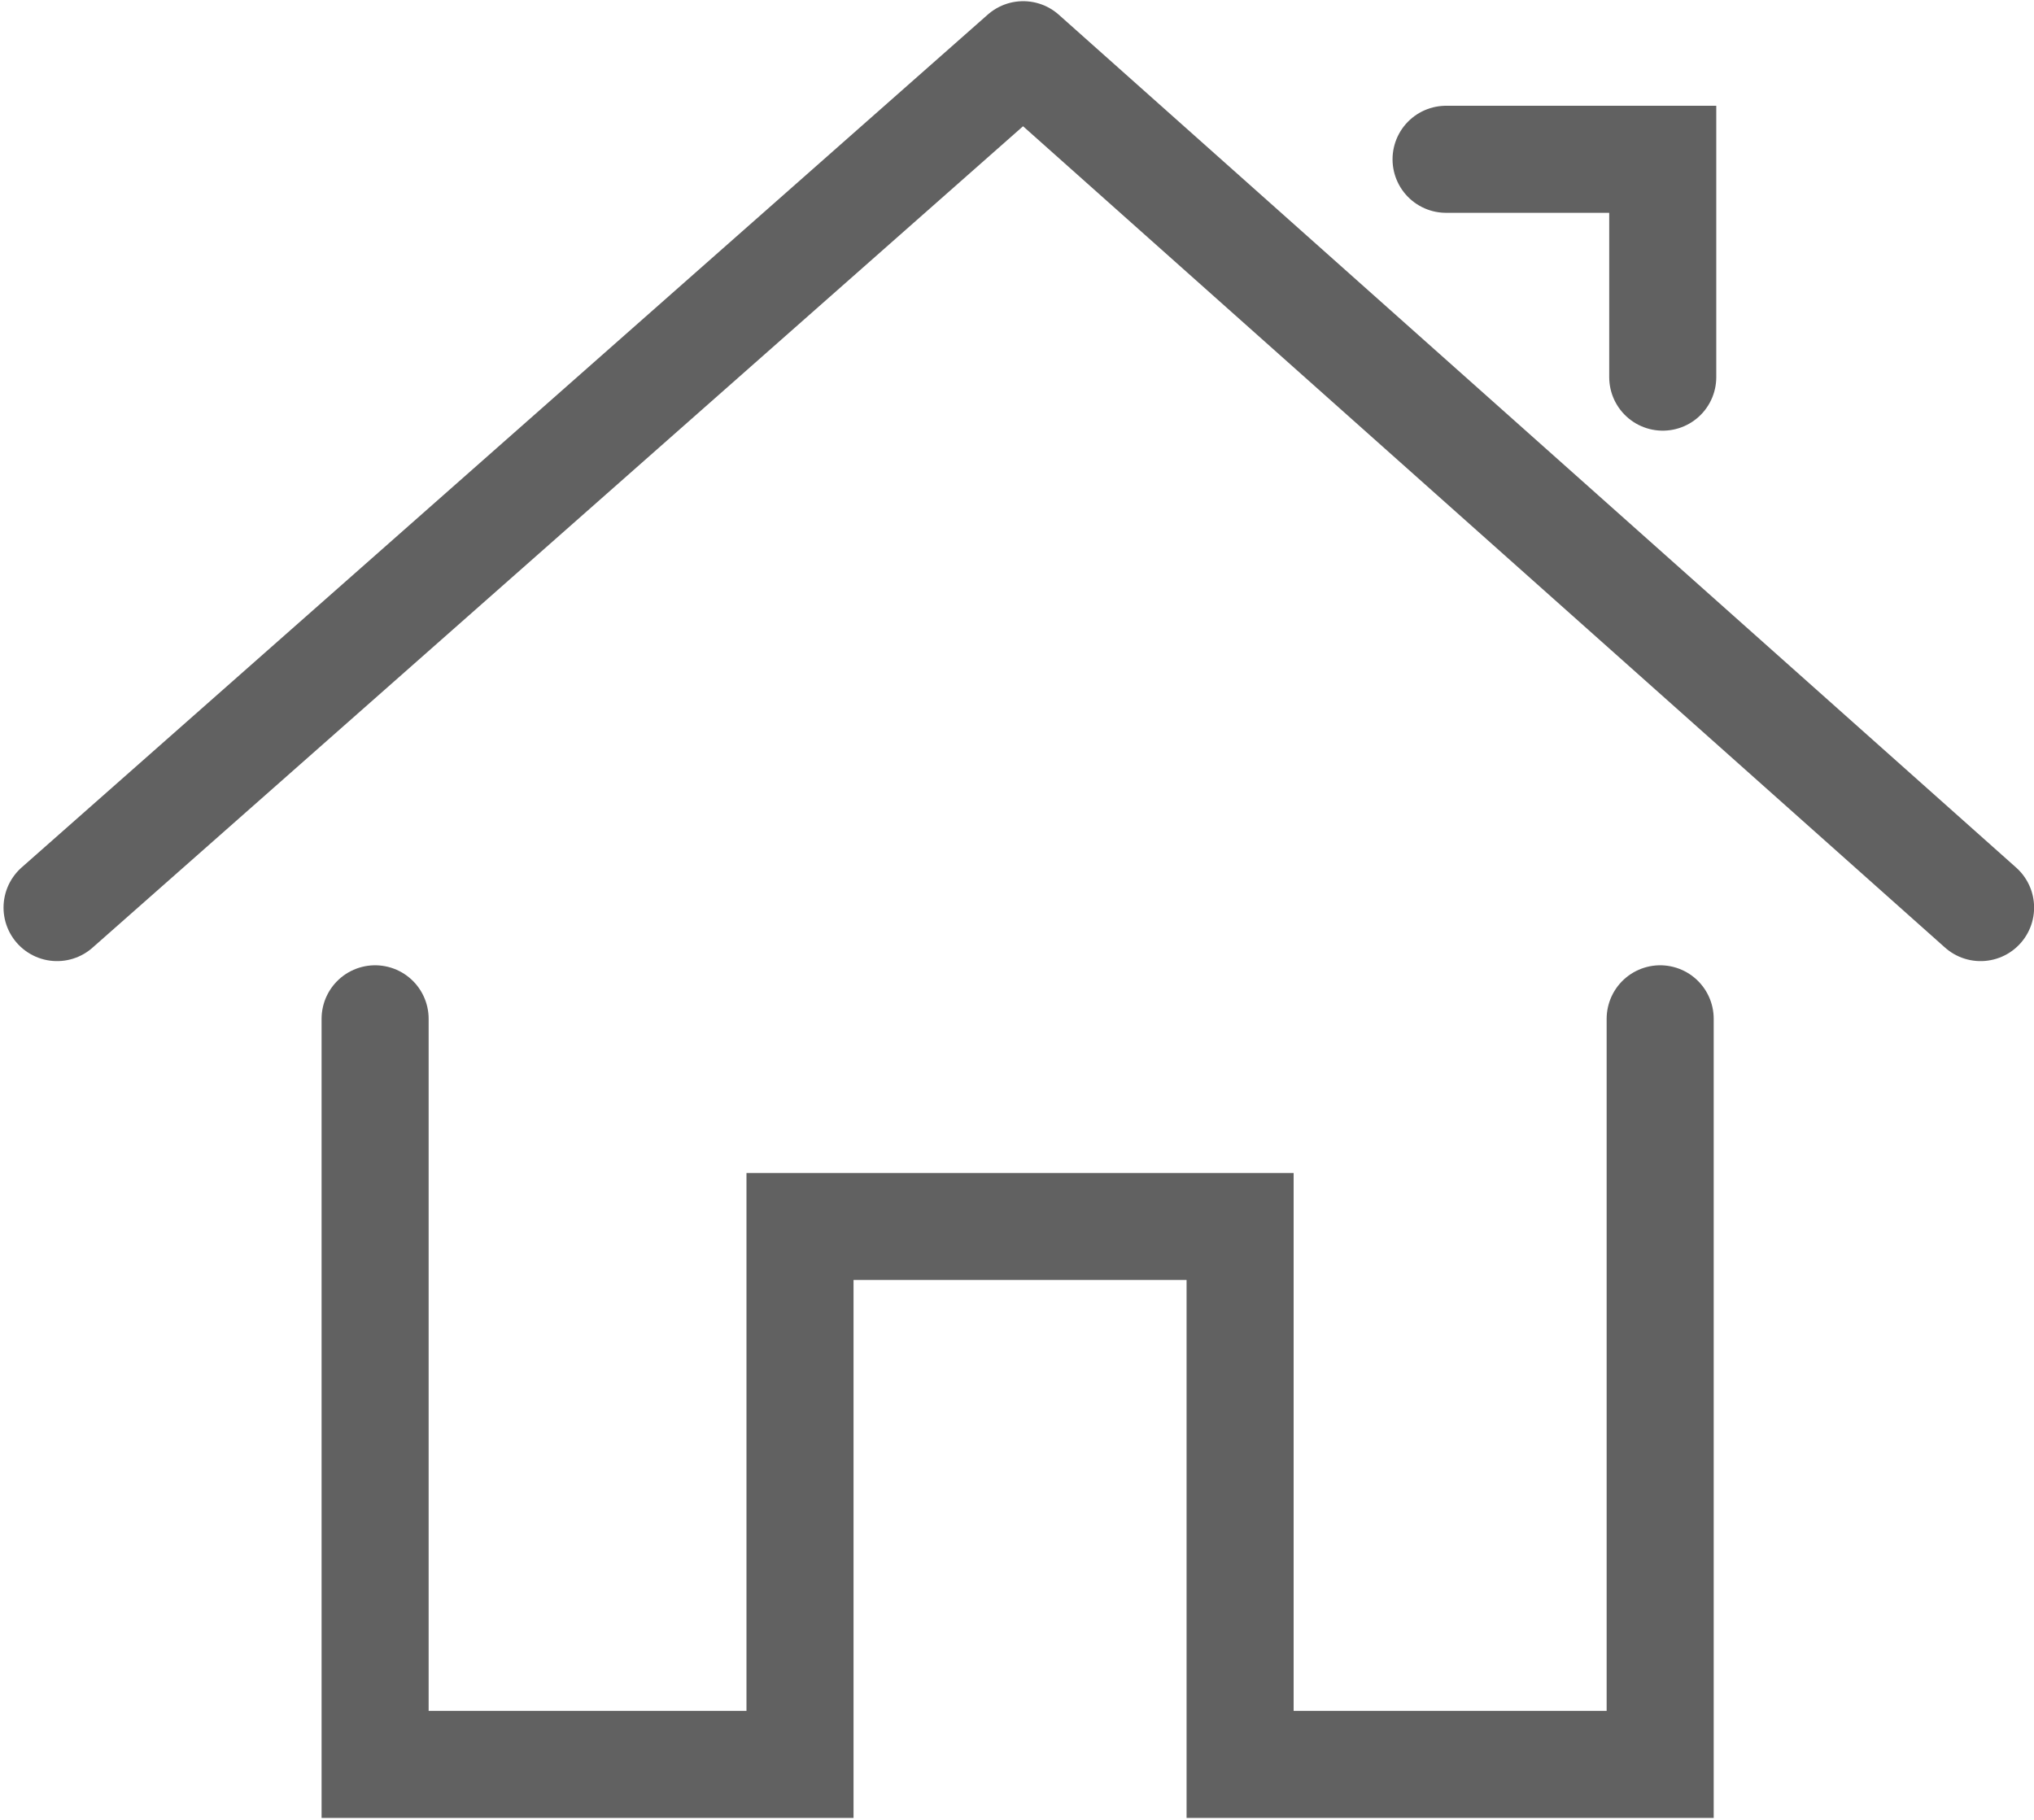
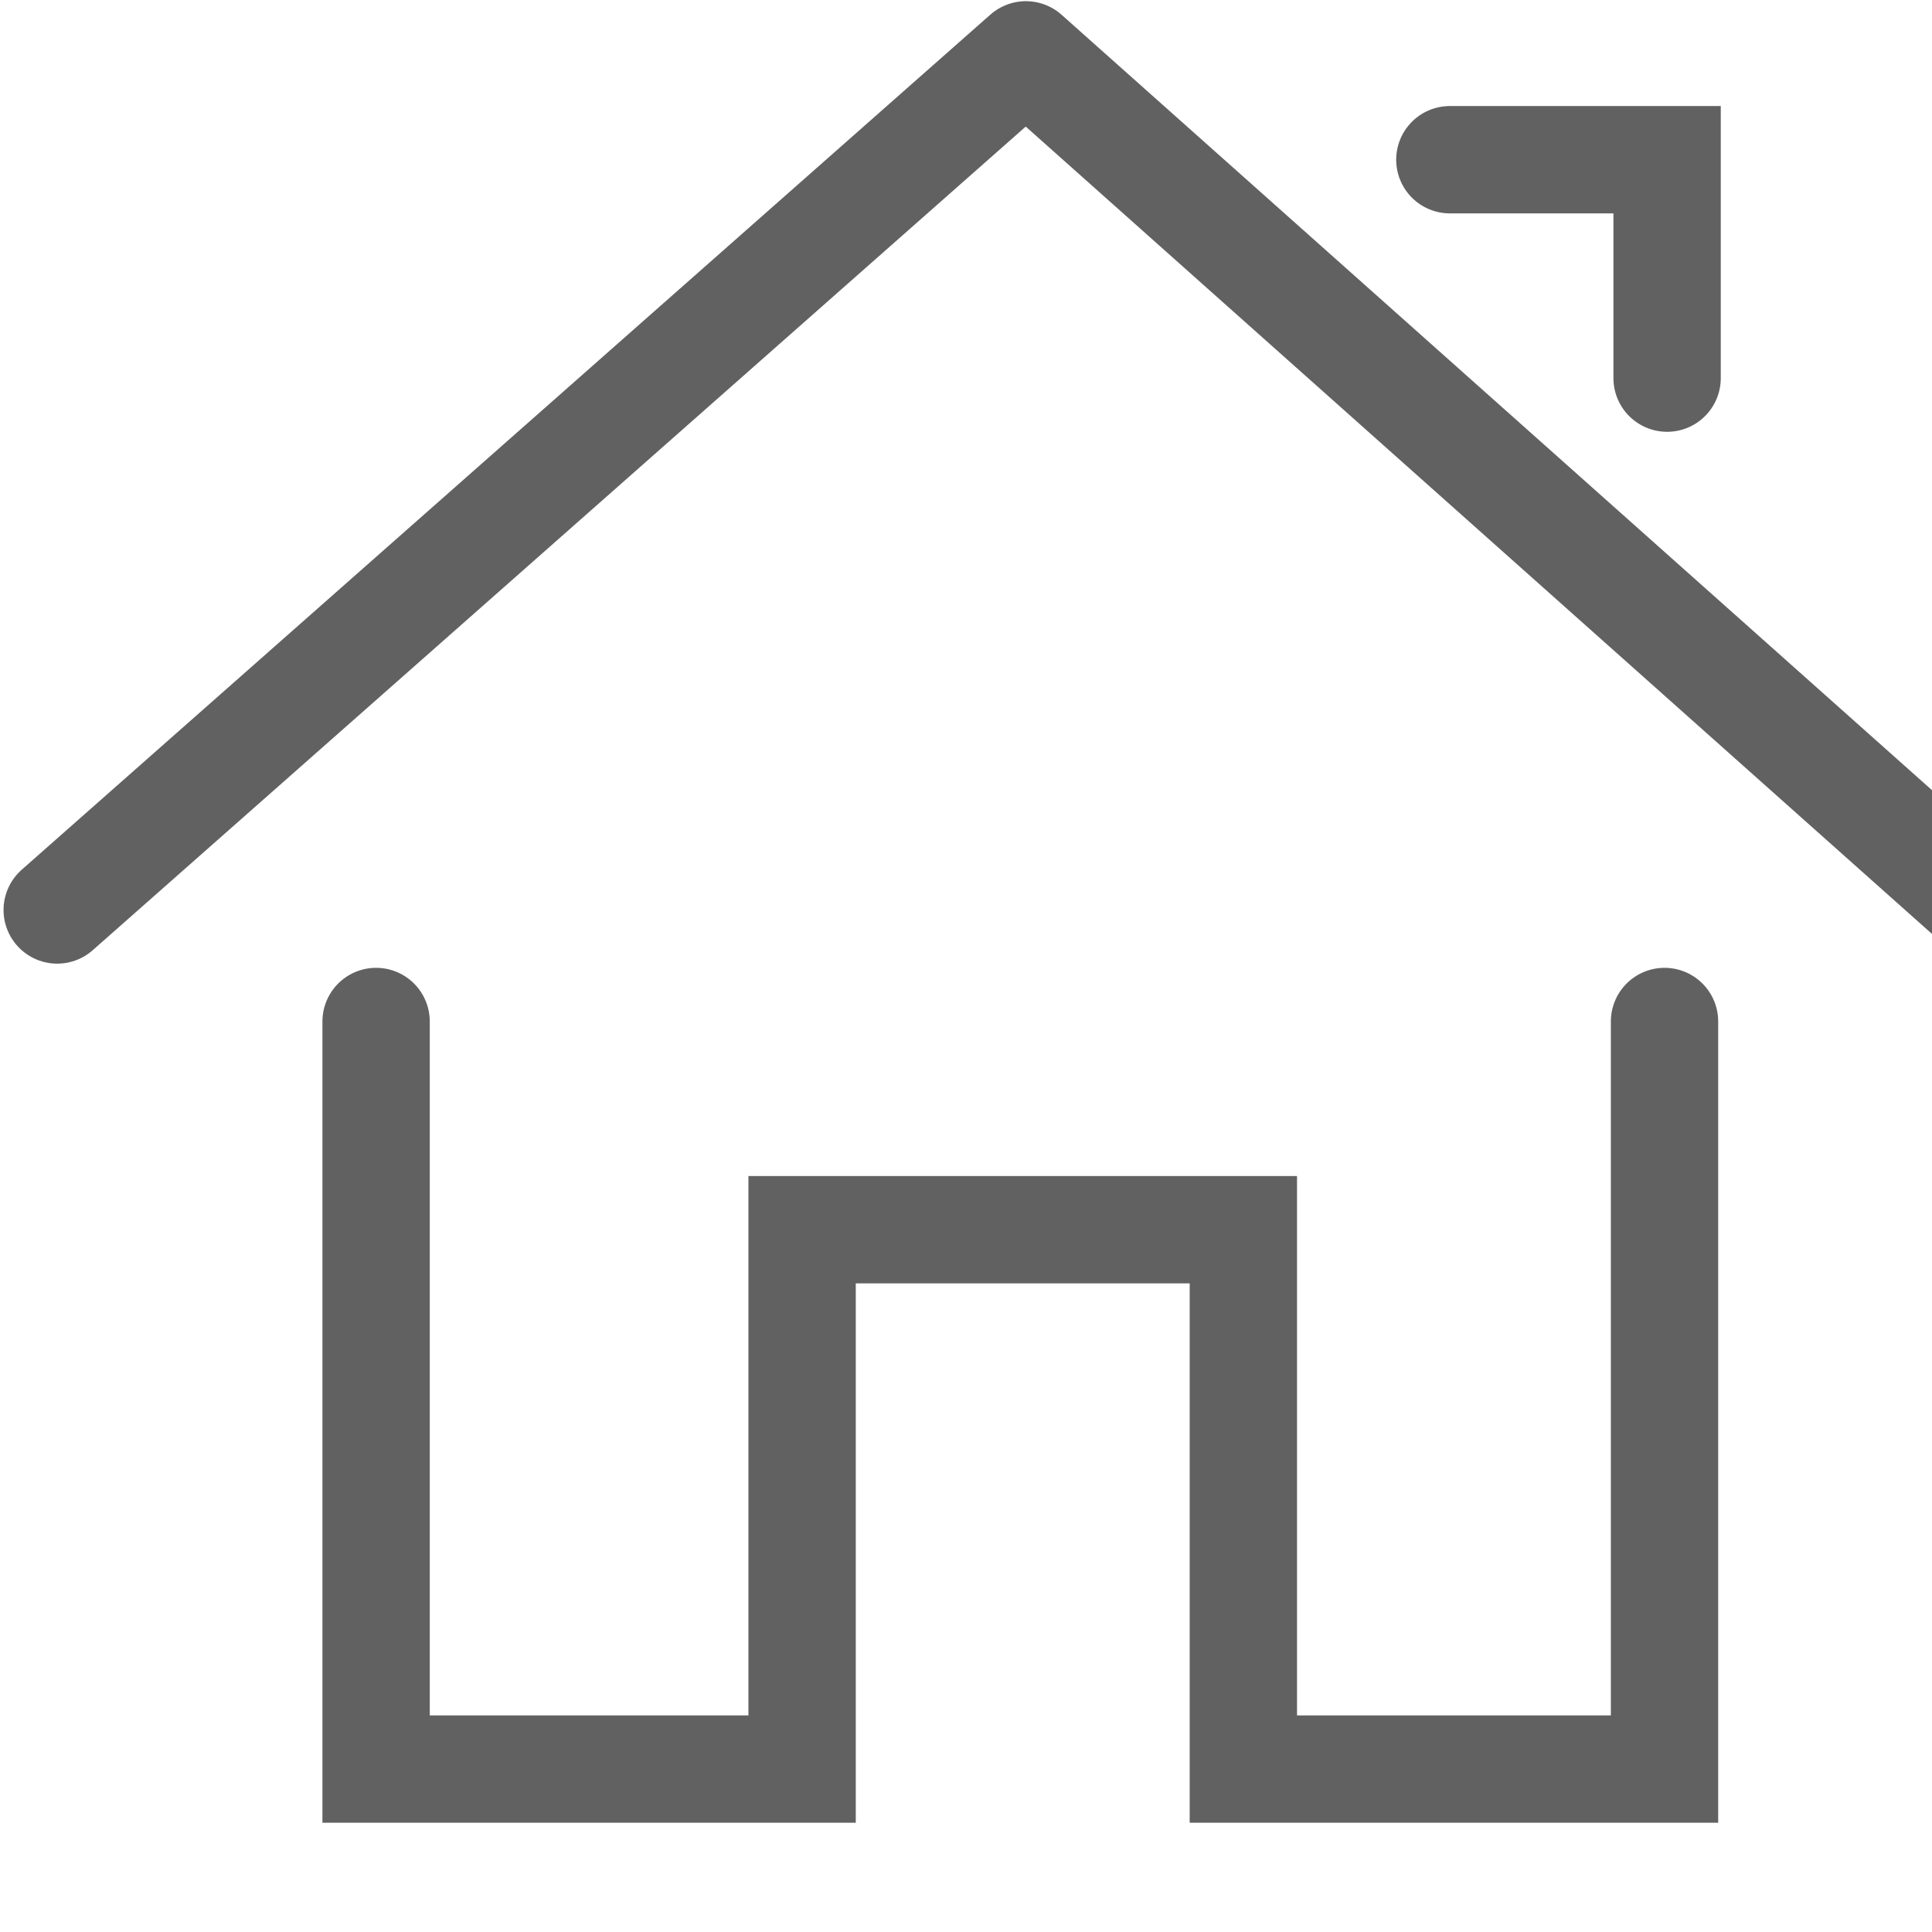
- <svg xmlns="http://www.w3.org/2000/svg" width="19px" height="17px" viewBox="0 0 19 17" version="1.1">
+ <svg xmlns="http://www.w3.org/2000/svg" width="18px" height="18px" viewBox="0 0 18 18" version="1.1">
  <g stroke="#616161">
-     <g id="home" viewBox="0 0 19 17" stroke-width="1" fill="none" fill-rule="evenodd" stroke-linecap="round">
+     <g id="home" viewBox="0 0 18 18" stroke-width="1" fill="none" fill-rule="evenodd" stroke-linecap="round">
      <path d="M3.504,9.517 L3.504,16.482 L7.473,16.482 L7.473,11.457 L11.584,11.457 L11.584,16.482 L15.508,16.482 L15.508,9.517" id="Stroke-5549" />
      <path d="M0.533,8.478 L9.558,0.511 L18.501,8.478" id="Stroke-5550" stroke-linejoin="round" />
      <path d="M13.508,1.488 L15.532,1.488 L15.532,3.523" id="Stroke-5551" />
    </g>
  </g>
</svg>
